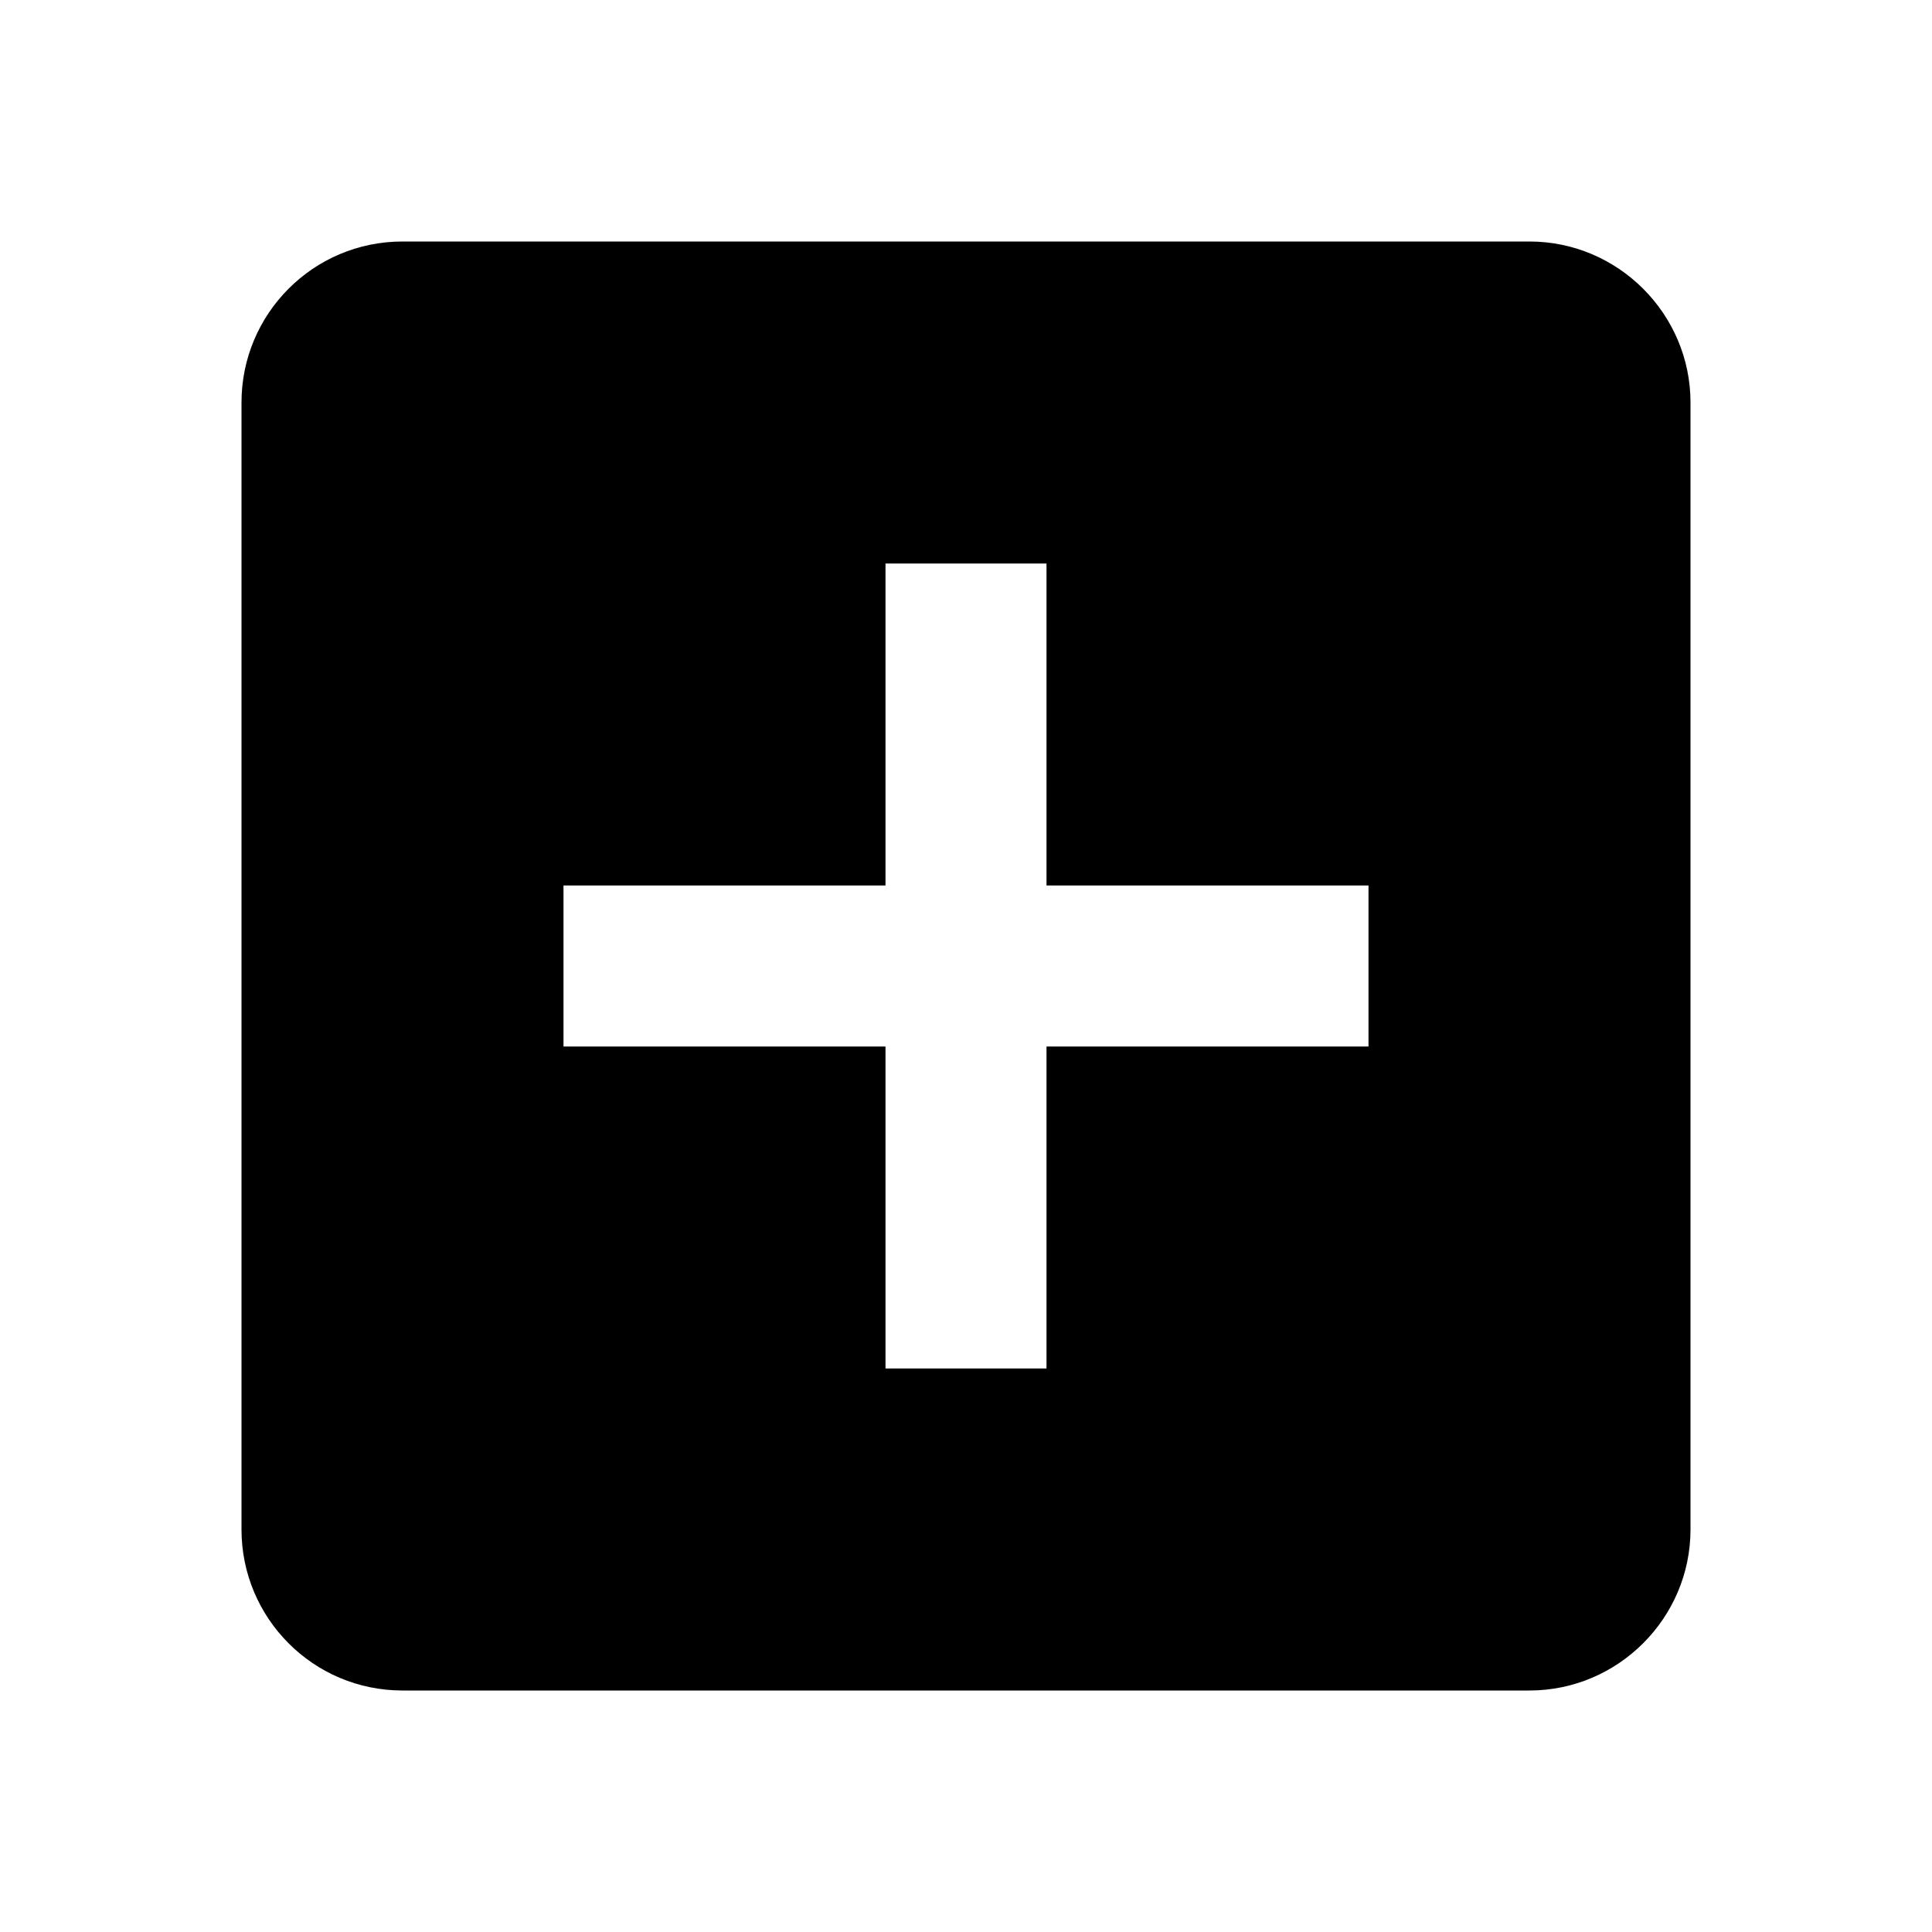
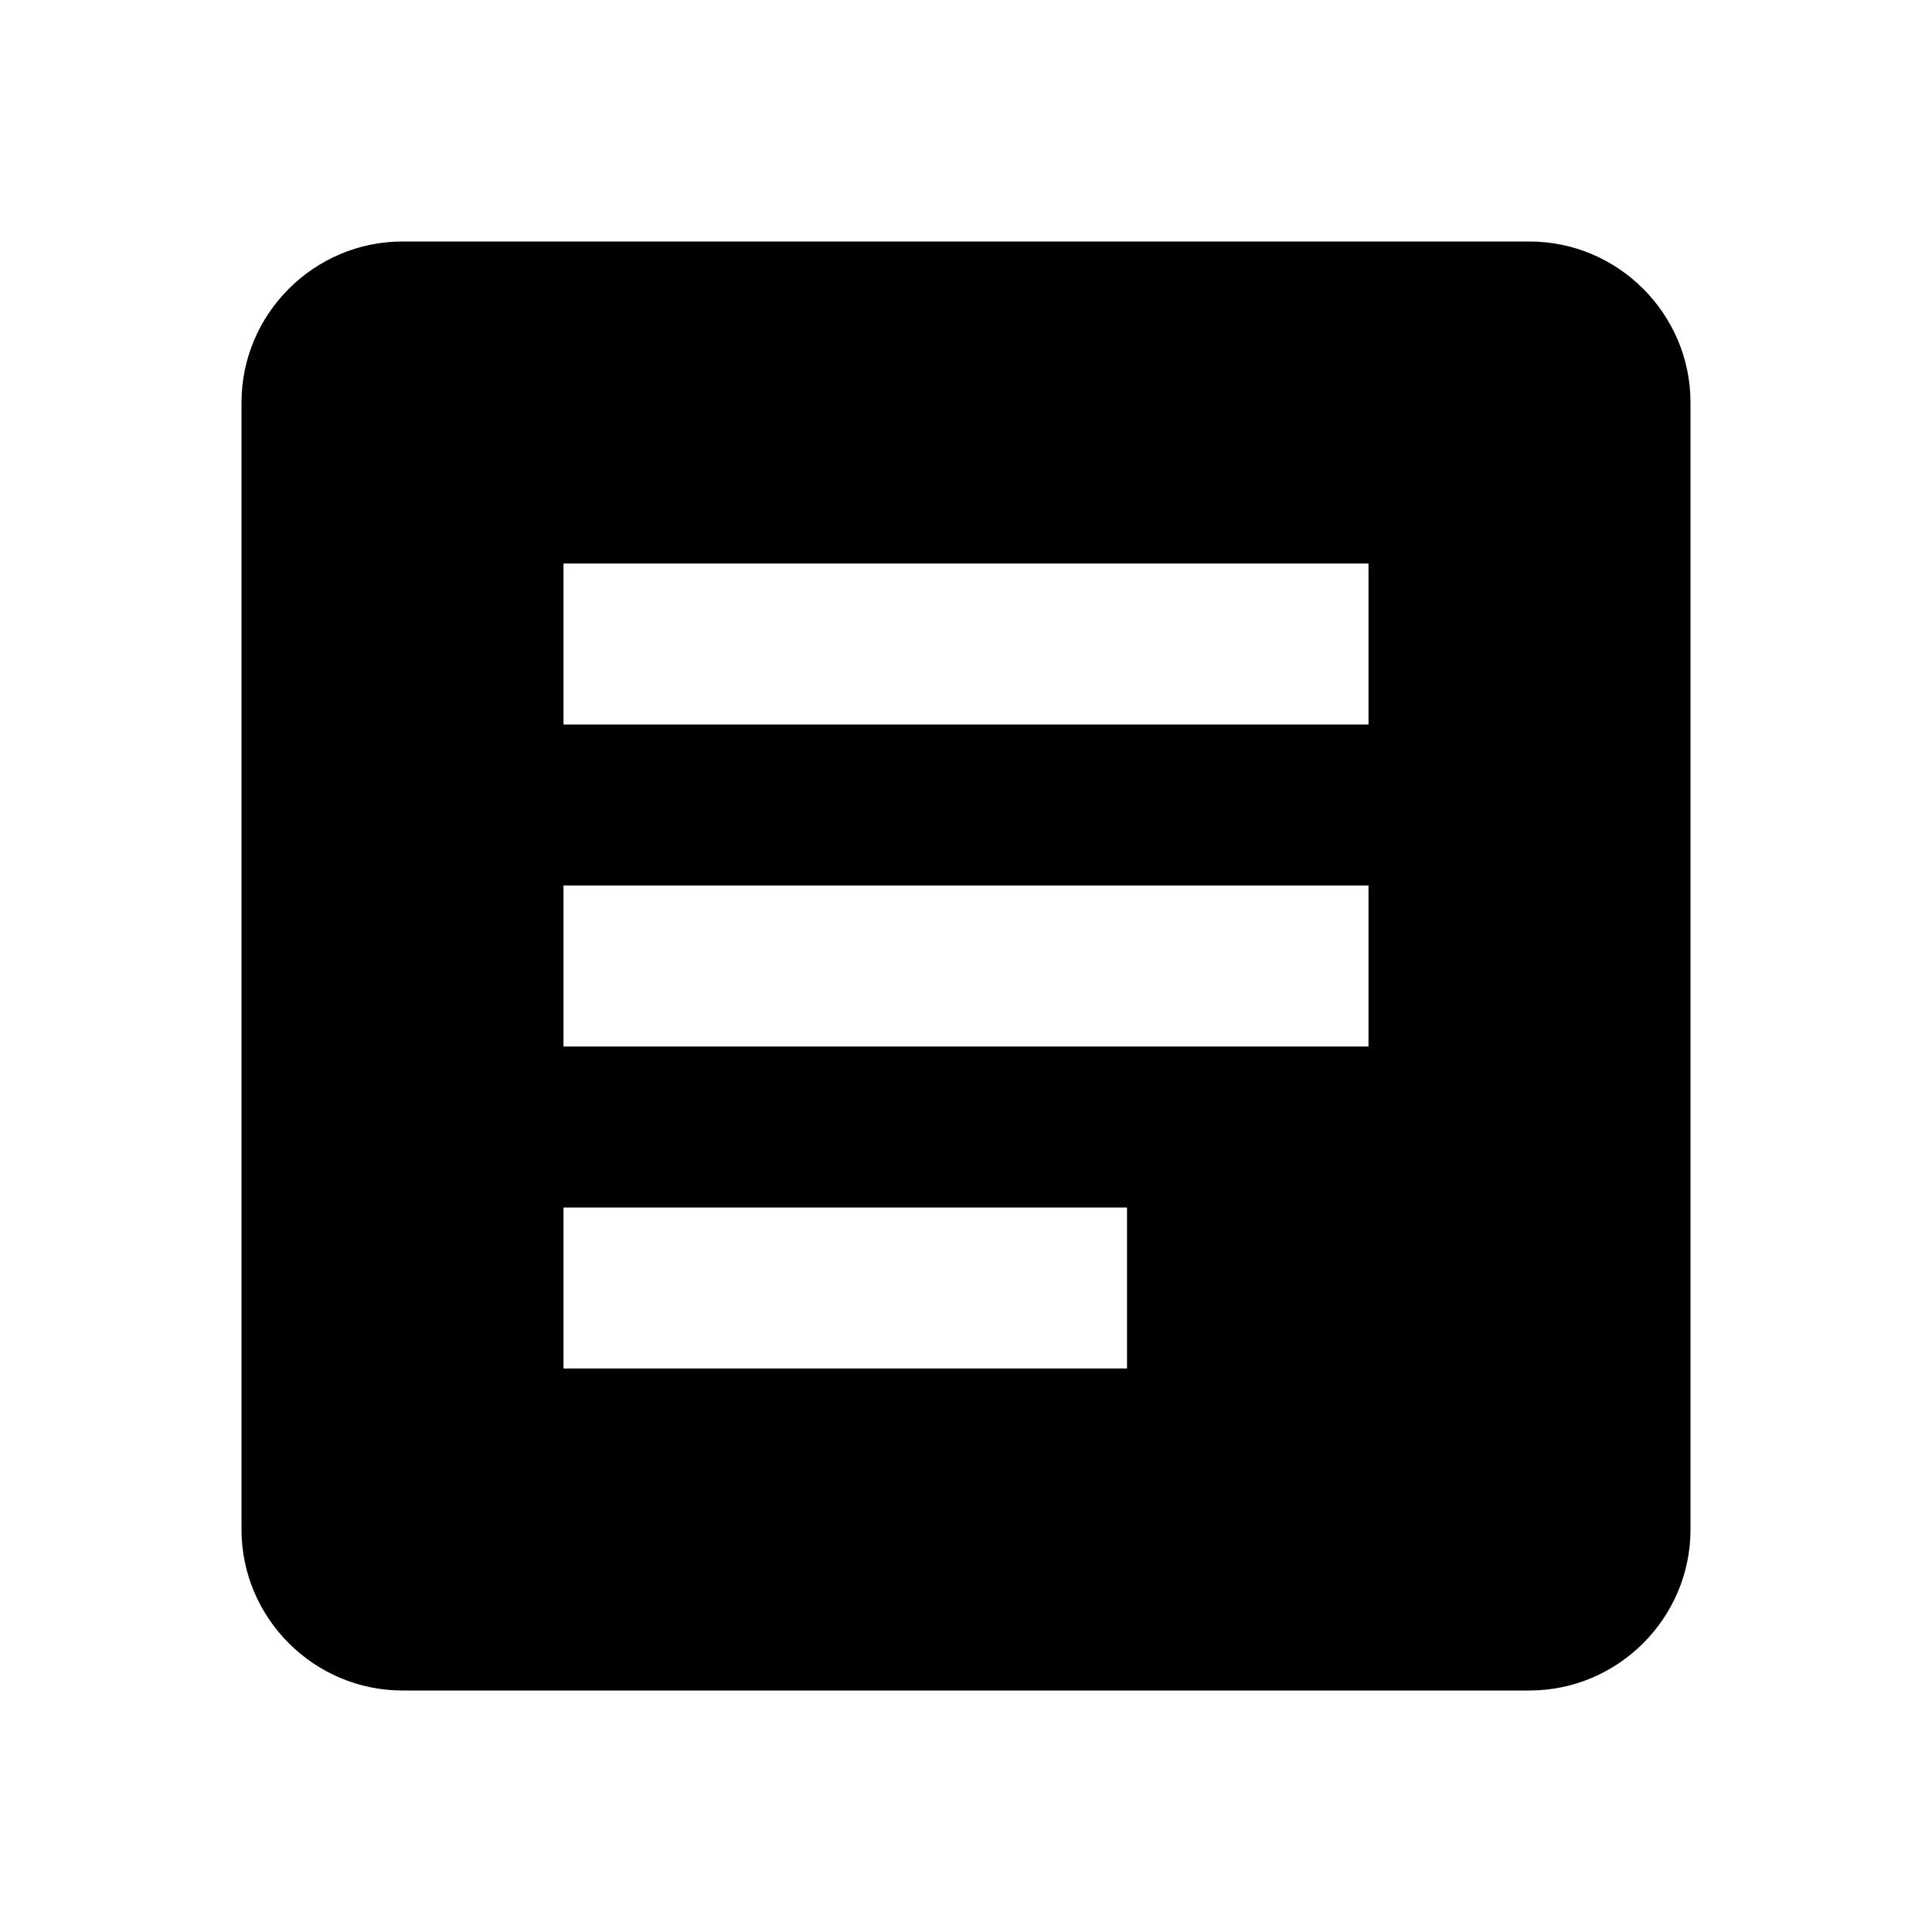
- <svg xmlns="http://www.w3.org/2000/svg" viewBox="0 0 24 24" fill="currentColor">
-   <path d="M19 3H5c-1.11 0-2 .9-2 2v14c0 1.1.89 2 2 2h14c1.1 0 2-.9 2-2V5c0-1.1-.9-2-2-2zm-2 10h-4v4h-2v-4H7v-2h4V7h2v4h4v2z" />
+ <svg xmlns="http://www.w3.org/2000/svg" width="24" height="24" viewBox="0 0 24 24" fill="none">
+   <path d="M19 3H5c-1.1 0-2 .9-2 2v14c0 1.1.9 2 2 2h14c1.1 0 2-.9 2-2V5c0-1.1-.9-2-2-2zm-5 14H7v-2h7v2zm3-4H7v-2h10v2zm0-4H7V7h10v2z" fill="currentColor" />
</svg>
